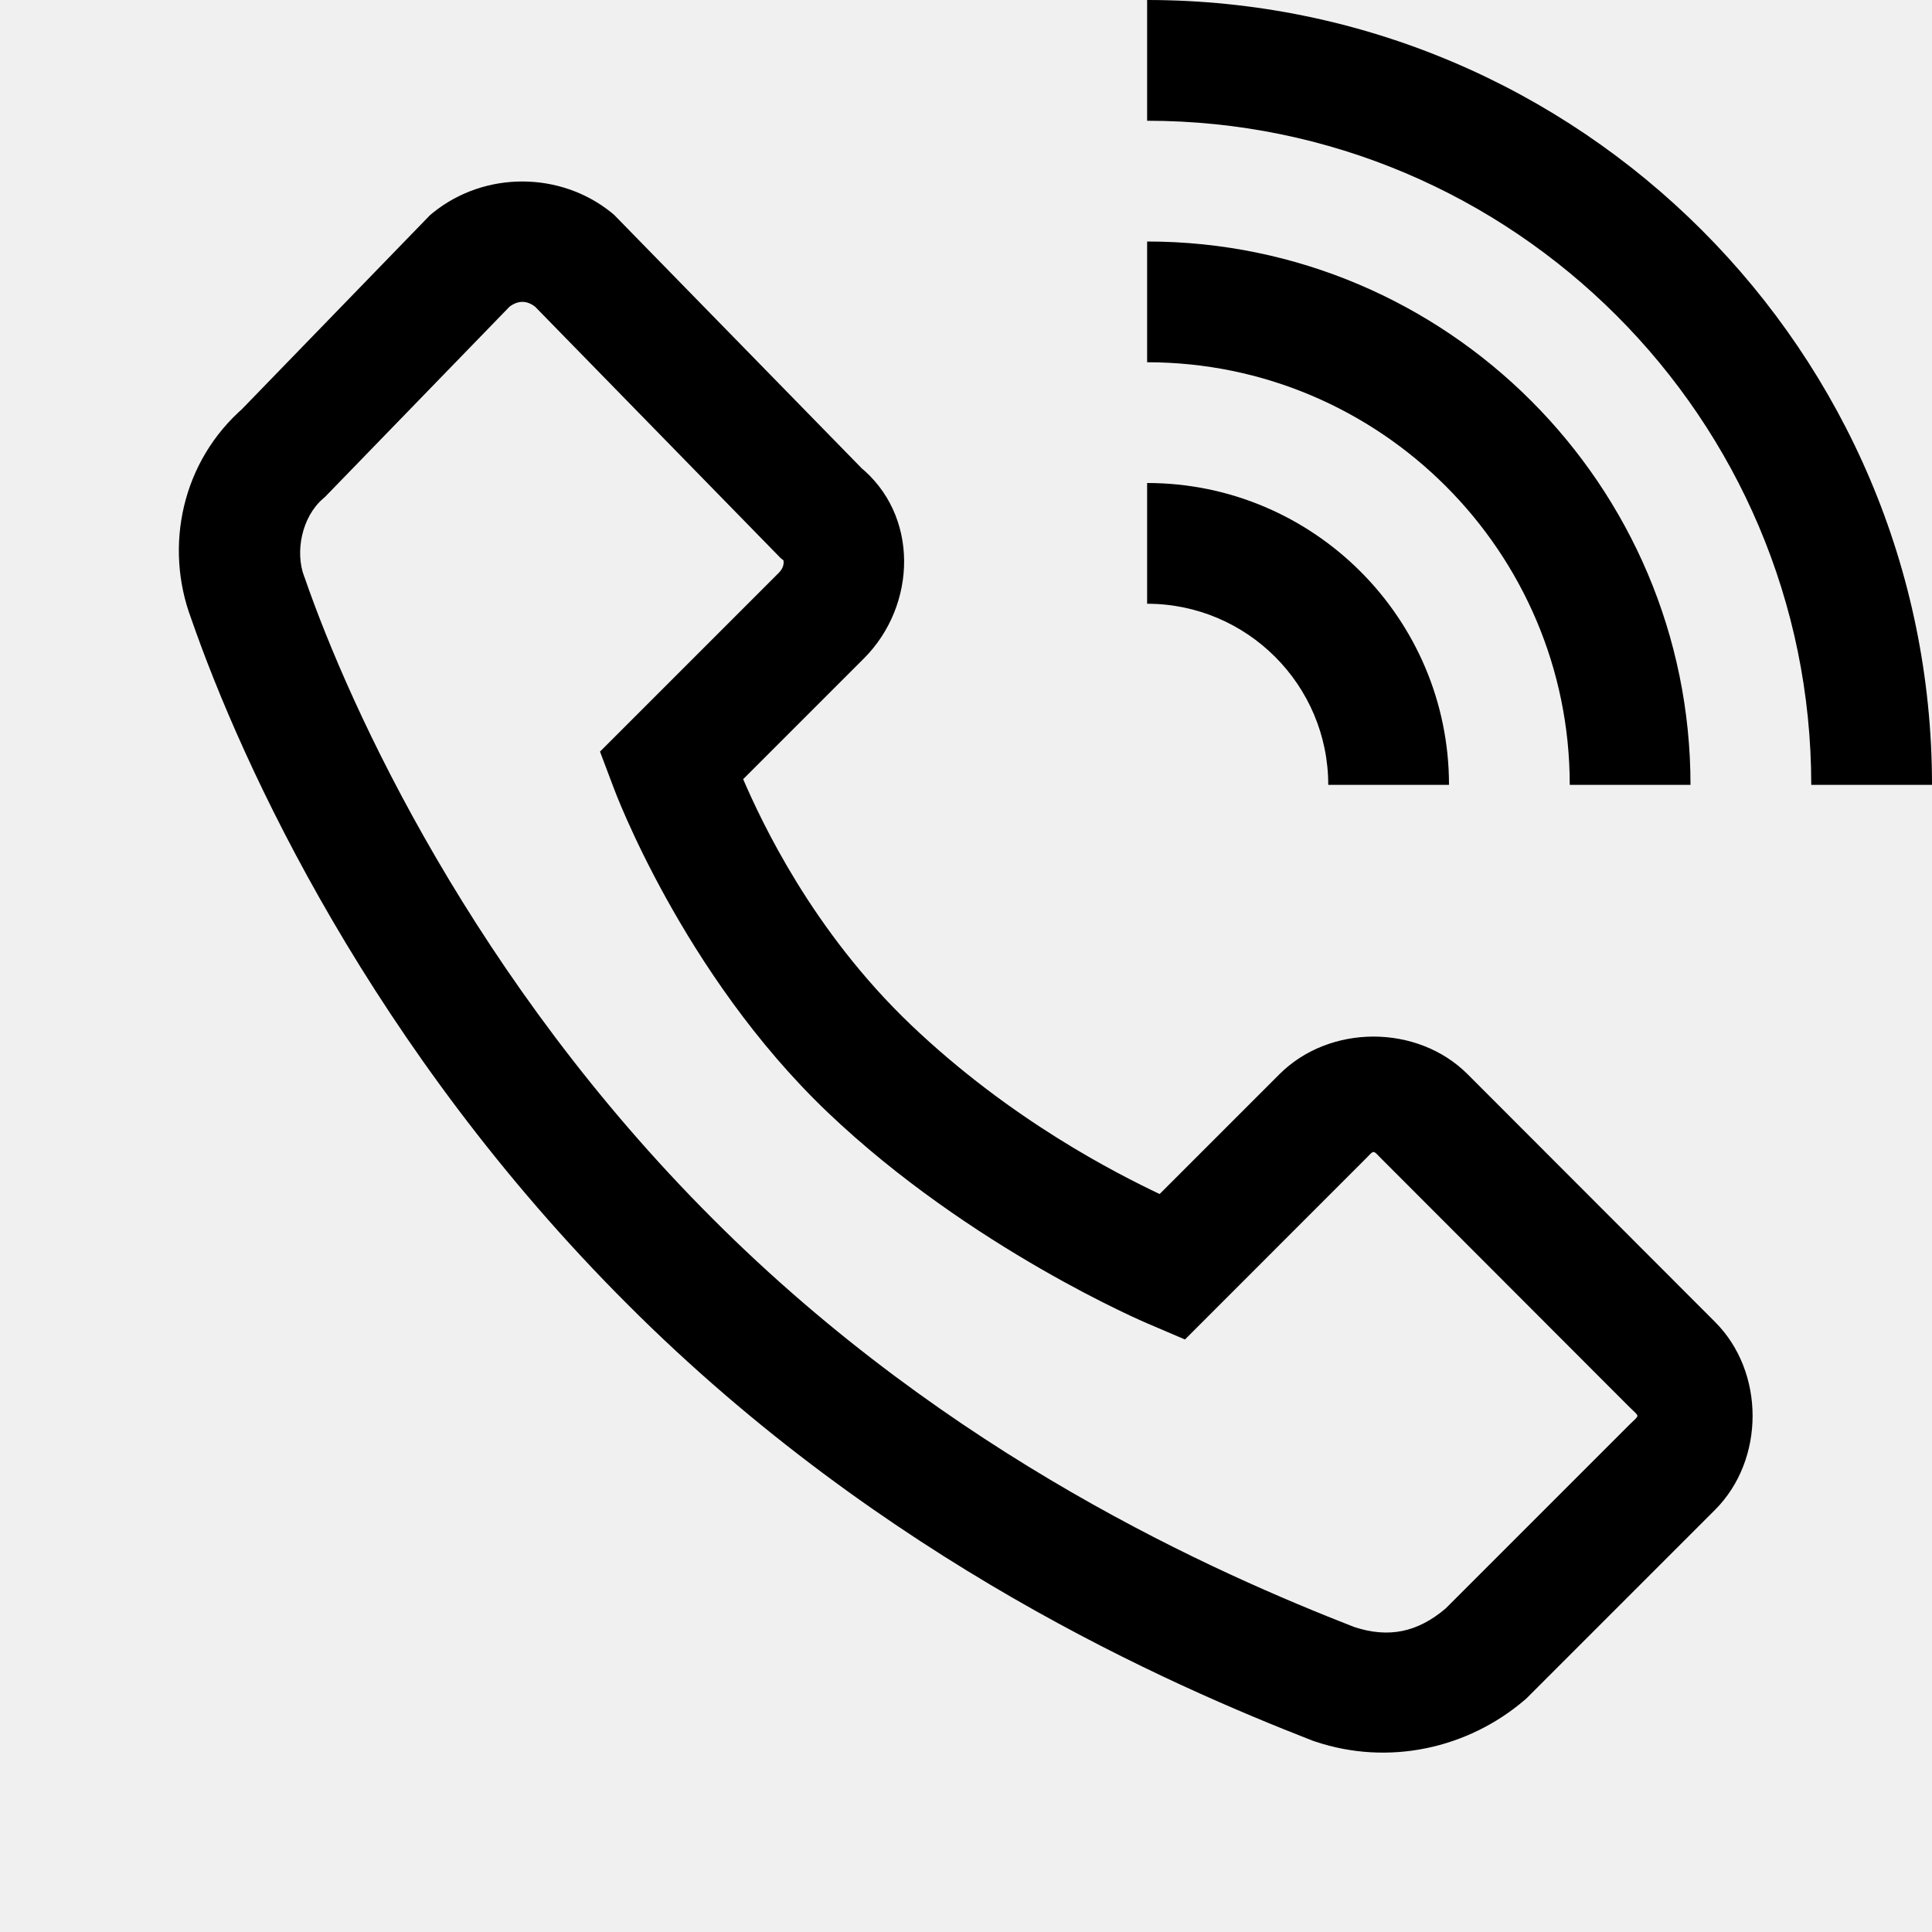
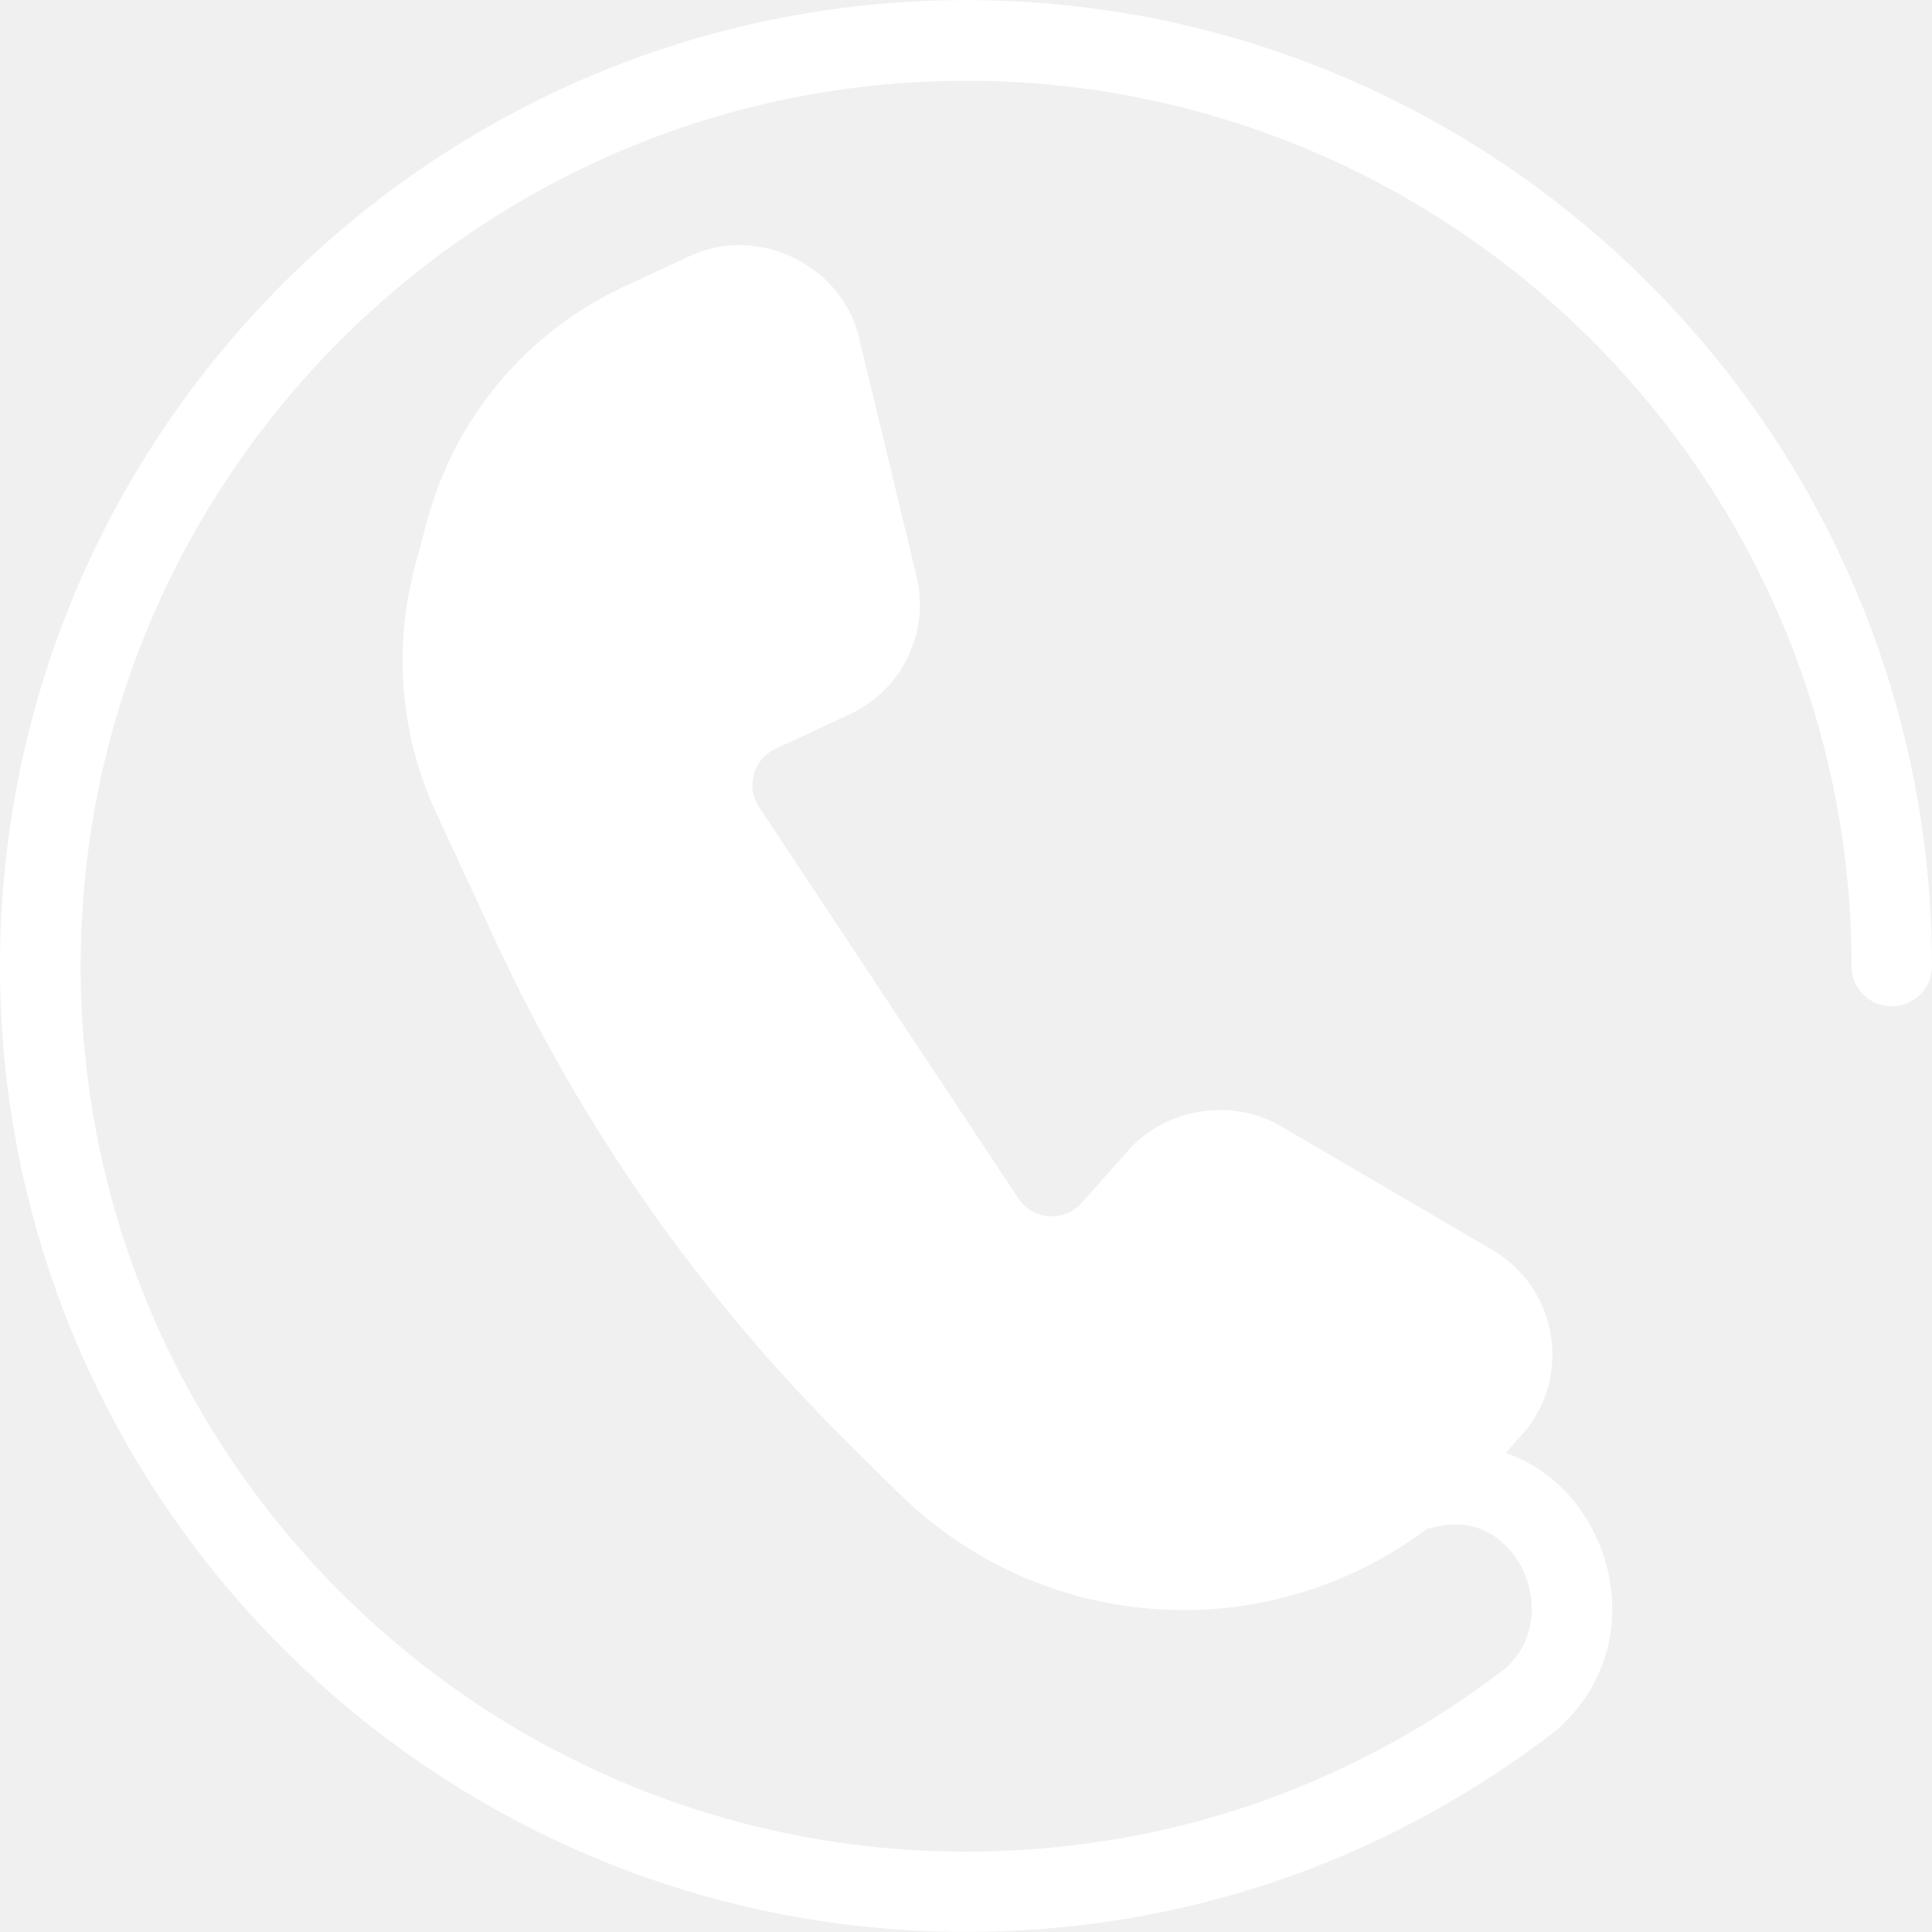
- <svg xmlns="http://www.w3.org/2000/svg" viewBox="0 0 32 32">
-   <path d="M 19 0 L 19 2 C 25.065 2 30 6.935 30 13 L 32 13 C 32 5.832 26.168 0 19 0 z M 8.65 3.006 C 8.126 3.006 7.601 3.177 7.174 3.521 L 7.125 3.561 L 3.98 6.805 L 4.047 6.742 C 3.006 7.638 2.719 9.054 3.166 10.244 C 4.009 12.674 6.157 17.373 10.395 21.605 C 14.641 25.857 19.389 27.913 21.738 28.83 L 21.762 28.838 L 21.785 28.846 C 23 29.253 24.311 28.962 25.252 28.158 L 25.281 28.133 L 28.406 25.008 C 29.236 24.178 29.236 22.724 28.406 21.895 L 24.309 17.793 C 23.477 16.961 22.023 16.961 21.191 17.793 L 19.207 19.777 C 18.497 19.438 16.749 18.559 15.088 16.975 C 13.449 15.411 12.612 13.604 12.309 12.906 L 14.309 10.906 C 15.186 10.029 15.236 8.522 14.225 7.717 L 14.316 7.801 L 10.174 3.561 L 10.127 3.521 C 9.7 3.177 9.175 3.006 8.65 3.006 z M 19 4 L 19 6 C 22.859 6 26 9.14 26 13 L 28 13 C 28 8.038 23.963 4 19 4 z M 8.652 5 C 8.724 5 8.794 5.027 8.863 5.08 L 12.93 9.244 L 12.979 9.283 C 12.967 9.274 13.017 9.37 12.895 9.492 L 9.938 12.449 L 10.166 13.053 C 10.166 13.053 11.295 16.121 13.707 18.422 C 16.079 20.684 19.004 21.92 19.004 21.92 L 19.627 22.186 L 22.605 19.207 C 22.774 19.039 22.726 19.039 22.895 19.207 L 26.992 23.309 C 27.163 23.479 27.163 23.423 26.992 23.594 L 23.945 26.641 C 23.481 27.035 23.002 27.138 22.426 26.947 C 20.164 26.063 15.739 24.127 11.809 20.191 C 7.851 16.238 5.8 11.747 5.047 9.57 L 5.043 9.559 L 5.037 9.545 C 4.886 9.144 4.996 8.564 5.352 8.258 L 5.385 8.229 L 8.439 5.08 C 8.509 5.027 8.581 5 8.652 5 z M 19 8 L 19 10 C 20.654 10 22 11.346 22 13 L 24 13 C 24 10.243 21.757 8 19 8 z" />
+ <svg xmlns="http://www.w3.org/2000/svg" width="20" height="20" viewBox="0 0 20 20" fill="none">
+   <g clip-path="url(#clip0_12178_8459)">
+     <path d="M9.999 0.001C4.485 0.001 0 4.486 0 10C0 15.514 4.485 19.999 9.999 19.999C12.222 19.999 14.327 19.285 16.107 17.916C16.814 17.296 16.801 16.411 16.474 15.81C16.268 15.429 15.953 15.168 15.587 15.04L15.755 14.852C16.005 14.571 16.114 14.197 16.055 13.826C15.997 13.456 15.777 13.133 15.453 12.942L13.252 11.654C12.753 11.363 12.072 11.47 11.687 11.902L11.199 12.451C11.119 12.541 11.008 12.591 10.888 12.591C10.746 12.591 10.619 12.523 10.541 12.404L7.859 8.357C7.79 8.254 7.772 8.132 7.805 8.014C7.839 7.894 7.919 7.801 8.031 7.75L8.798 7.393C9.338 7.144 9.628 6.543 9.488 5.966L8.891 3.488C8.713 2.747 7.848 2.323 7.15 2.647L6.465 2.965C5.453 3.435 4.707 4.322 4.419 5.401L4.294 5.87C4.068 6.716 4.146 7.62 4.515 8.414L5.13 9.742C6.034 11.691 7.267 13.444 8.795 14.954L9.303 15.456C10.058 16.201 11.057 16.631 12.118 16.665L12.256 16.668C13.174 16.668 14.059 16.364 14.781 15.82C14.795 15.817 14.809 15.82 14.825 15.816C15.391 15.658 15.671 16.076 15.743 16.208C15.911 16.52 15.919 16.975 15.579 17.275C13.968 18.513 12.039 19.168 10.001 19.168C4.947 19.168 0.835 15.056 0.835 10.002C0.835 4.948 4.947 0.836 10.001 0.836C15.055 0.836 19.167 4.948 19.167 10.002C19.167 10.232 19.353 10.418 19.583 10.418C19.813 10.418 20 10.232 20 10.002C19.998 4.486 15.512 0.001 9.999 0.001Z" fill="white" />
+   </g>
+   <defs>
+     <clipPath id="clip0_12178_8459">
+       <rect width="20" height="20" fill="white" />
+     </clipPath>
+   </defs>
</svg>
